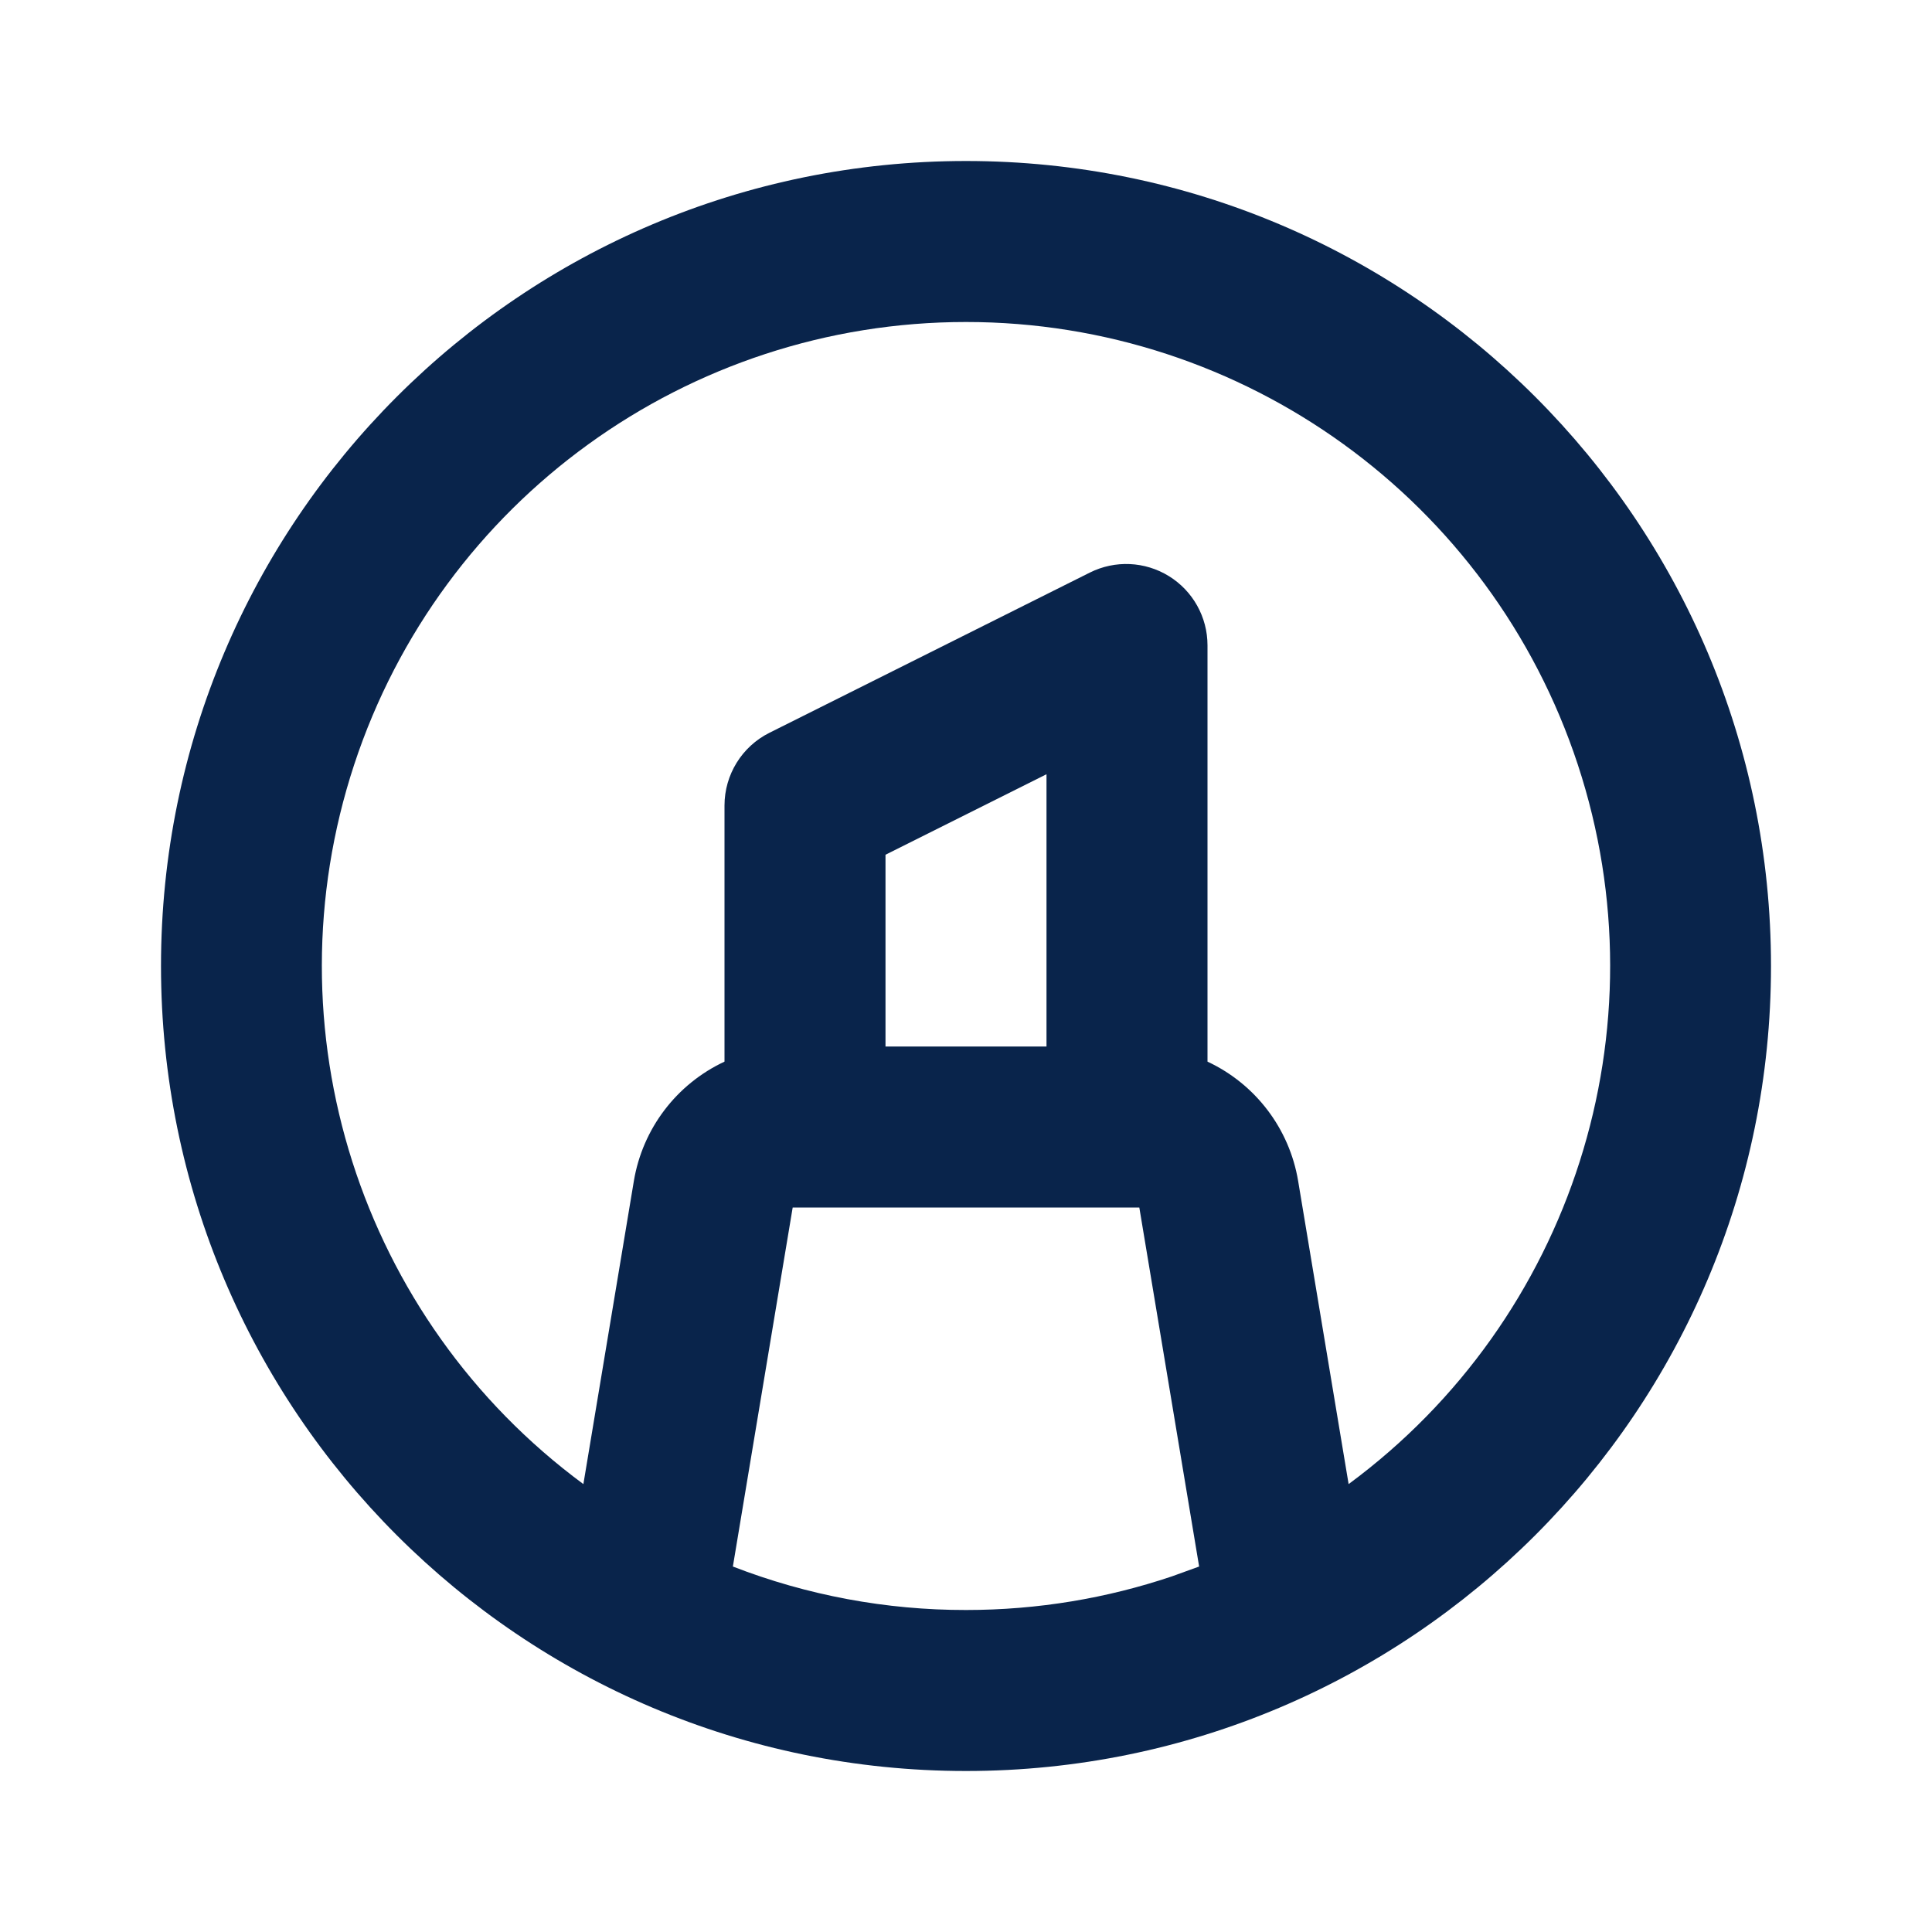
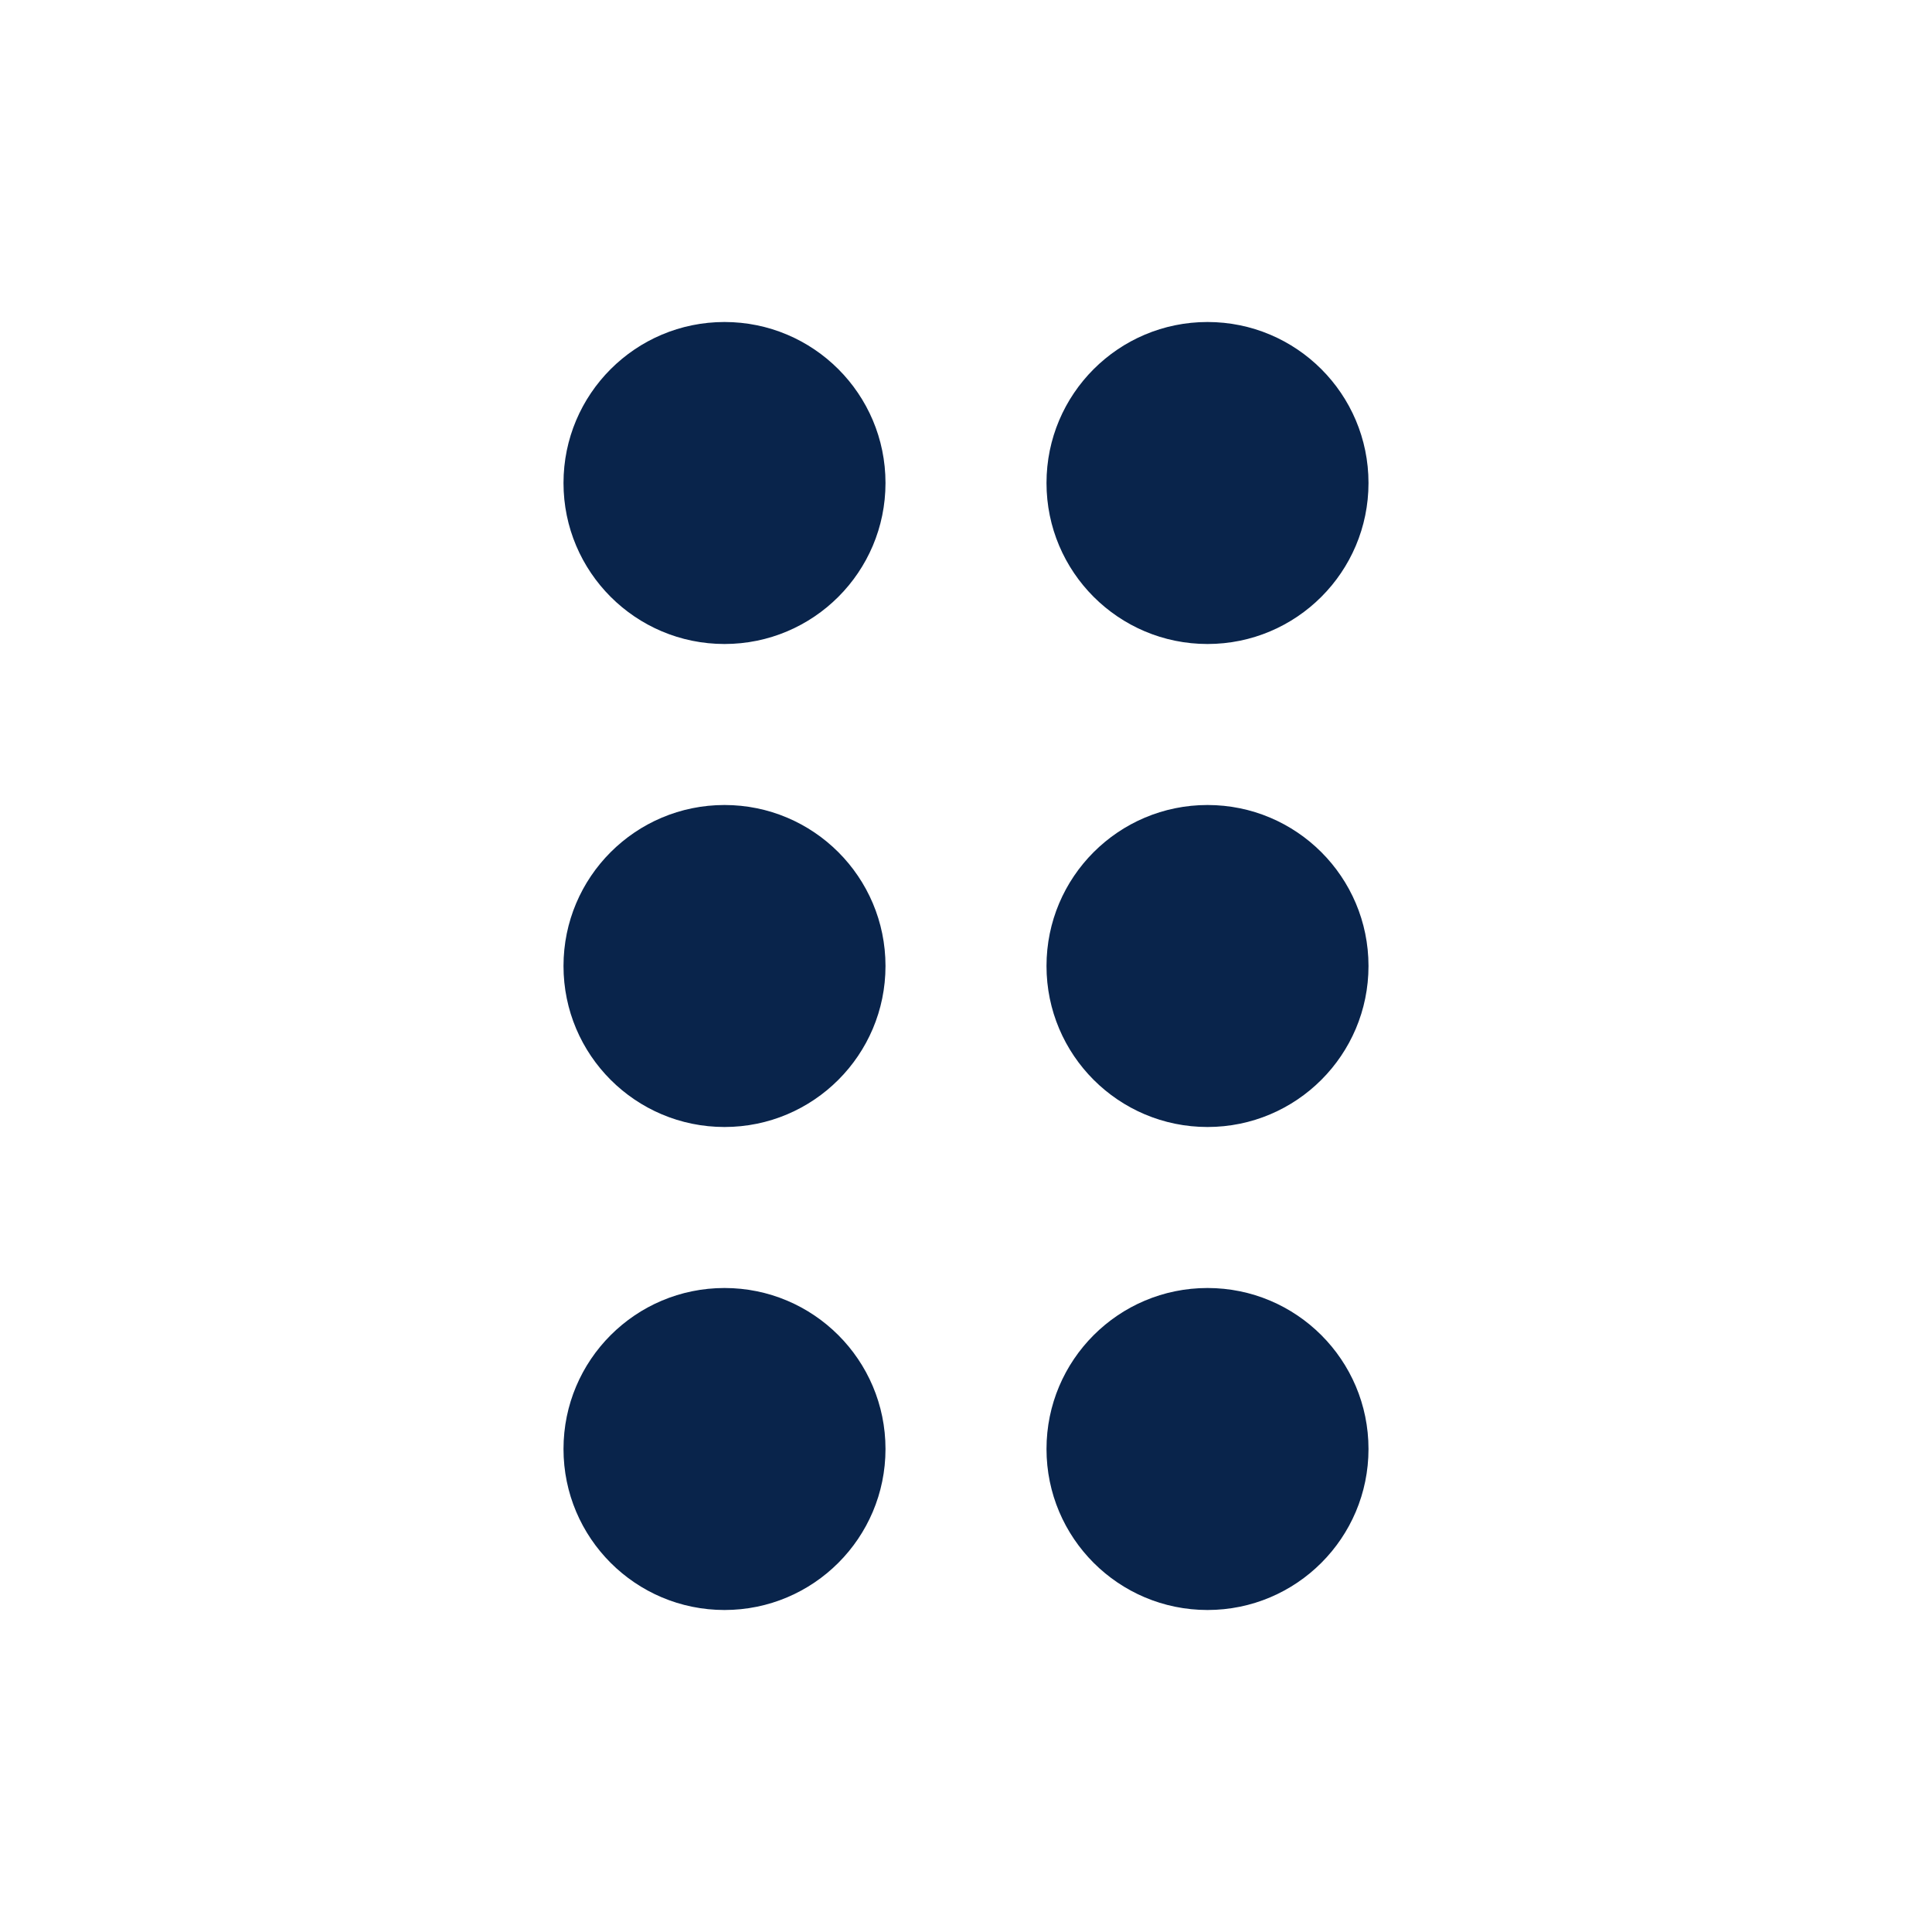
<svg xmlns="http://www.w3.org/2000/svg" width="24" height="24">
-   <g fill="none" fill-rule="evenodd">
-     <path d="M24 0v24H0V0zM12.593 23.258l-.011.002-.071.035-.02.004-.014-.004-.071-.035c-.01-.004-.019-.001-.024.005l-.004.01-.017.428.005.02.01.013.104.074.015.004.012-.004.104-.074.012-.016.004-.017-.017-.427c-.002-.01-.009-.017-.017-.018m.265-.113-.013.002-.185.093-.01.01-.003.011.018.43.005.012.008.007.201.093c.012.004.023 0 .029-.008l.004-.014-.034-.614c-.003-.012-.01-.02-.02-.022m-.715.002a.023.023 0 0 0-.027.006l-.006.014-.034.614c0 .012.007.02.017.024l.015-.002.201-.093.01-.008.004-.011.017-.43-.003-.012-.01-.01z" />
-     <path fill="#09244B" d="M12 2c5.523 0 10 4.477 10 10s-4.477 10-10 10S2 17.523 2 12 6.477 2 12 2m2.153 13H9.847l-.743 4.46A7.98 7.98 0 0 0 12 20c.894 0 1.753-.147 2.556-.417l.34-.123zM12 4a8 8 0 0 0-4.753 14.436l.627-3.765A2 2 0 0 1 9 13.188v-3.182c0-.382.216-.732.558-.903l3.98-1.99A1.01 1.01 0 0 1 15 8.016v5.172a2 2 0 0 1 1.126 1.483l.627 3.765A8 8 0 0 0 12 4m1 5.618-2 1V13h2z" />
+   <g fill="none">
+     <path d="M24 0v24H0V0zM12.594 23.258l-.012.002-.071.035-.02.004-.014-.004-.071-.036c-.01-.003-.019 0-.024.006l-.004.01-.017.428.005.02.01.013.104.074.015.004.012-.004.104-.074.012-.016.004-.017-.017-.427c-.002-.01-.009-.017-.016-.018m.264-.113-.014.002-.184.093-.01.01-.003.011.018.43.005.012.008.008.201.092c.012.004.023 0 .029-.008l.004-.014-.034-.614c-.003-.012-.01-.02-.02-.022m-.715.002a.023.023 0 0 0-.027.006l-.006.014-.034.614c0 .012.007.02.017.024l.015-.002.201-.093.01-.008.003-.011.018-.43-.003-.012-.01-.01z" />
+     <path fill="#09244B" d="M9 4a2 2 0 1 1 0 4 2 2 0 0 1 0-4m2 8a2 2 0 1 0-4 0 2 2 0 0 0 4 0m0 6a2 2 0 1 0-4 0 2 2 0 0 0 4 0m6-6a2 2 0 1 0-4 0 2 2 0 0 0 4 0m-2 4a2 2 0 1 1 0 4 2 2 0 0 1 0-4m2-10a2 2 0 1 0-4 0 2 2 0 0 0 4 0" />
  </g>
</svg>
